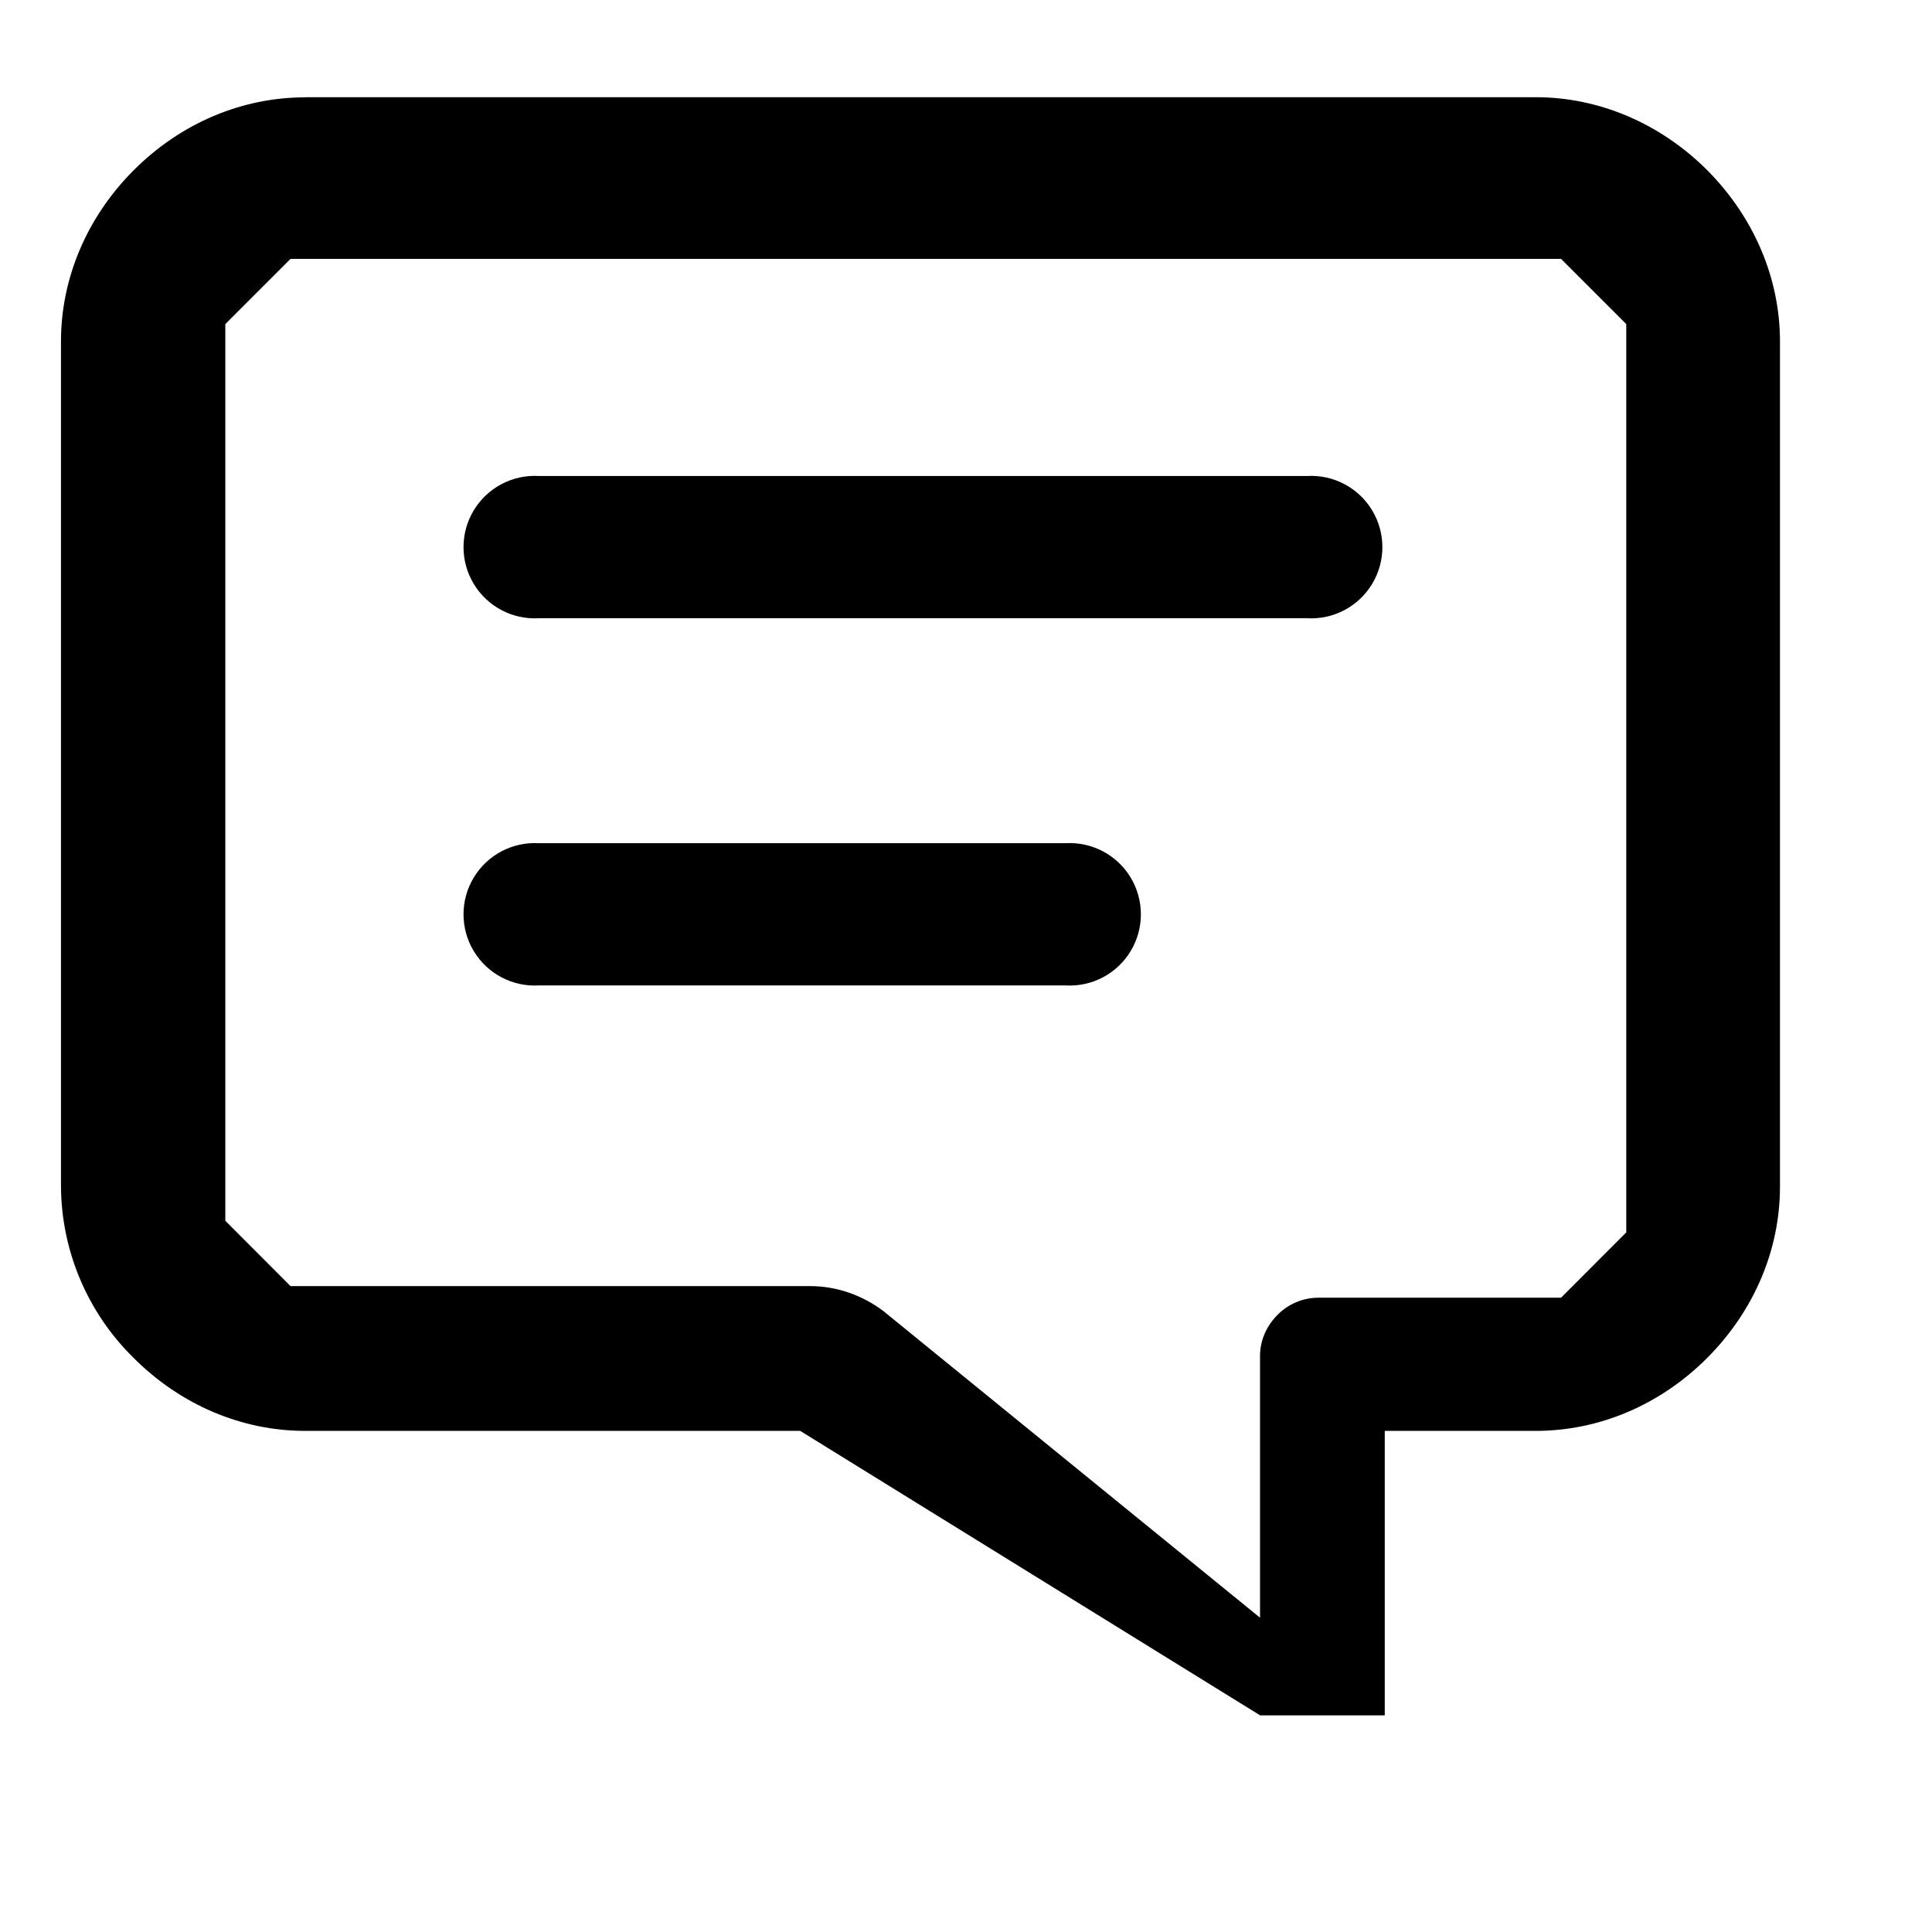
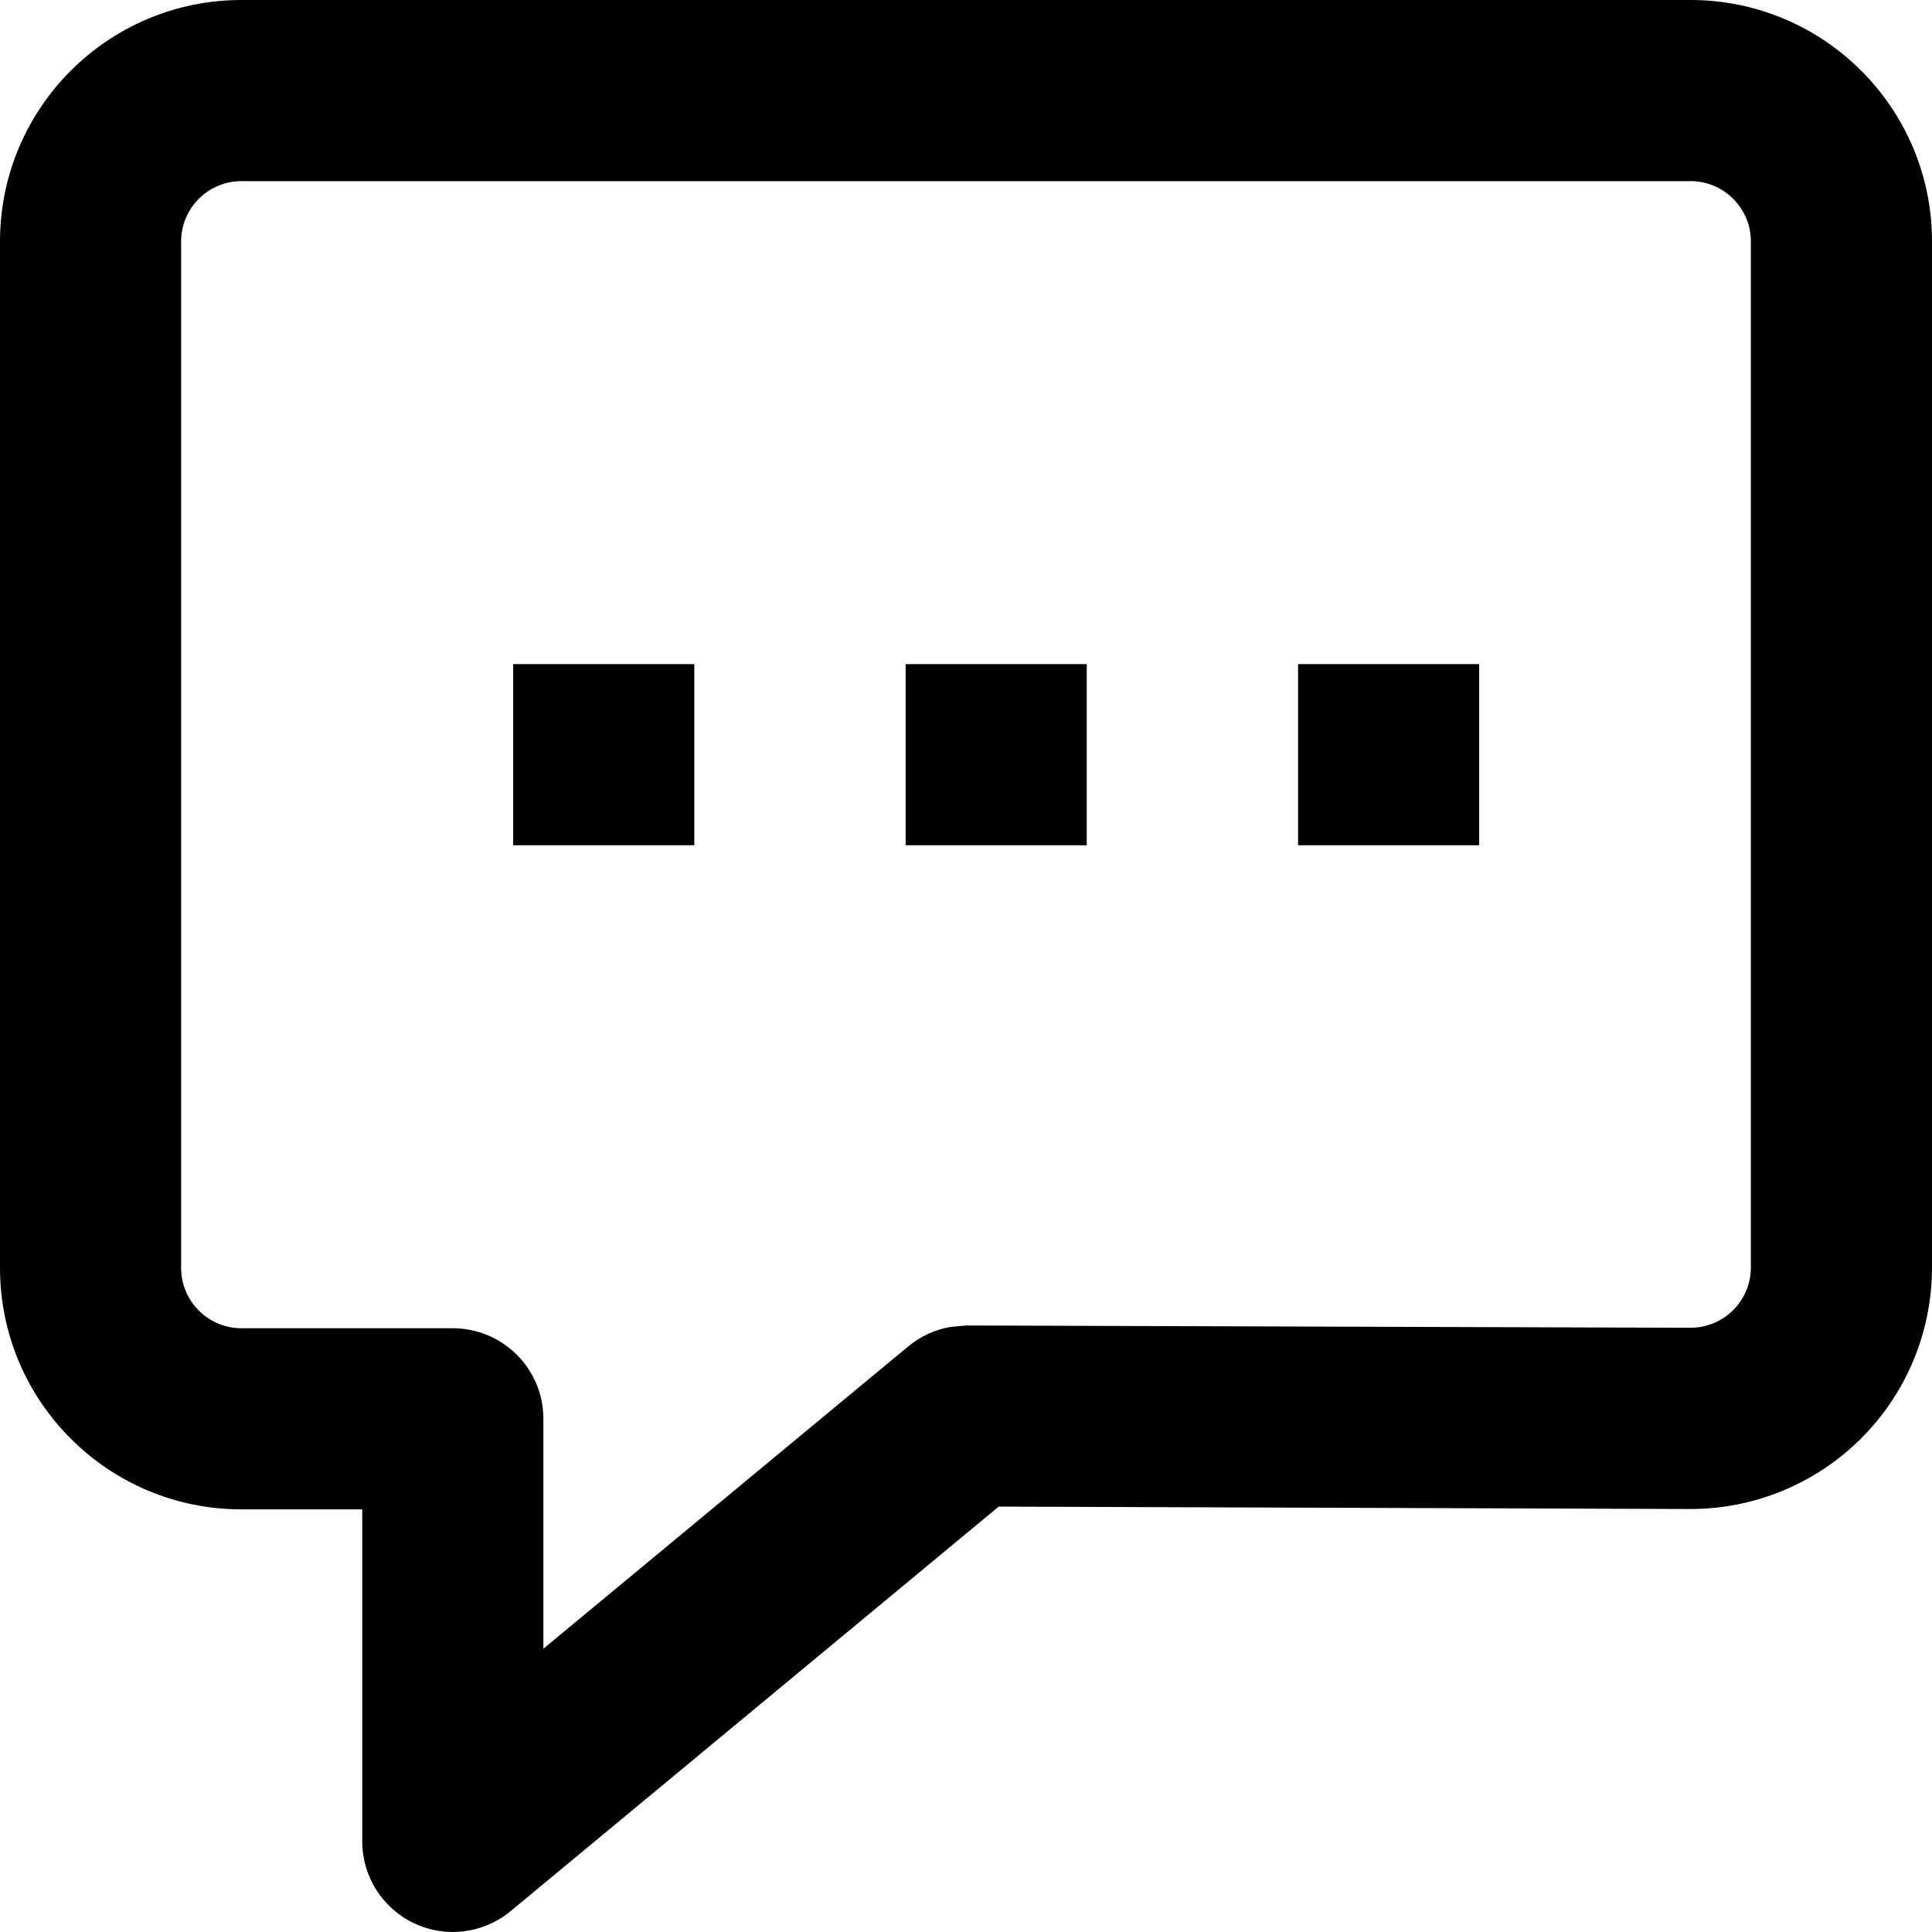
<svg xmlns="http://www.w3.org/2000/svg" width="16" height="16" fill="none">
-   <path fill="#000" fill-rule="evenodd" d="m13.469 2.685-.541-.541H2.406l-.54.54v7.426l.54.541h4.305c.217 0 .43.075.604.206l3.12 2.54V11.23c0-.125.05-.245.144-.34a.476.476 0 0 1 .34-.143h2.009l.54-.541V2.685ZM2.527.805h10.191c.523 0 1.03.215 1.42.604.388.39.603.896.603 1.419v7c0 .523-.215 1.03-.604 1.419-.39.39-.896.603-1.419.603h-1.25v2.356h-1.032L6.627 11.85h-4.1c-.523 0-1.03-.214-1.419-.603a2.007 2.007 0 0 1-.603-1.42v-7c0-.522.214-1.029.603-1.418.39-.39.896-.603 1.42-.603Zm8.297 4.315H4.463a.59.59 0 1 1 0-1.178h6.361a.59.59 0 1 1 0 1.178Zm-2 3.041H4.463a.59.59 0 1 1 0-1.178h4.361a.59.59 0 1 1 0 1.178Z" clip-rule="evenodd" />
+   <g fill="#000">
+     <path d="M10.75 7h1.5V5.5h-1.5zM7.5 7H9V5.5H7.5zM4.25 7h1.5V5.5h-1.5z" />
+     <path fill-rule="evenodd" d="M2 0a2 2 0 0 0-2 2v8.5a2 2 0 0 0 2 2h1v2.75a.75.75 0 0 0 1.229.577l4.042-3.35 5.723.02a2 2 0 0 0 2.006-2V2a2 2 0 0 0-2-2zm12 1.5a.5.5 0 0 1 .5.5v8.496a.5.5 0 0 1-.502.5l-5.996-.019-.13.012a.75.75 0 0 0-.35.161L4.5 13.654V11.75a.75.75 0 0 0-.75-.75H2a.5.5 0 0 1-.5-.5V2a.5.5 0 0 1 .5-.5z" clip-rule="evenodd" />
+   </g>
</svg>
